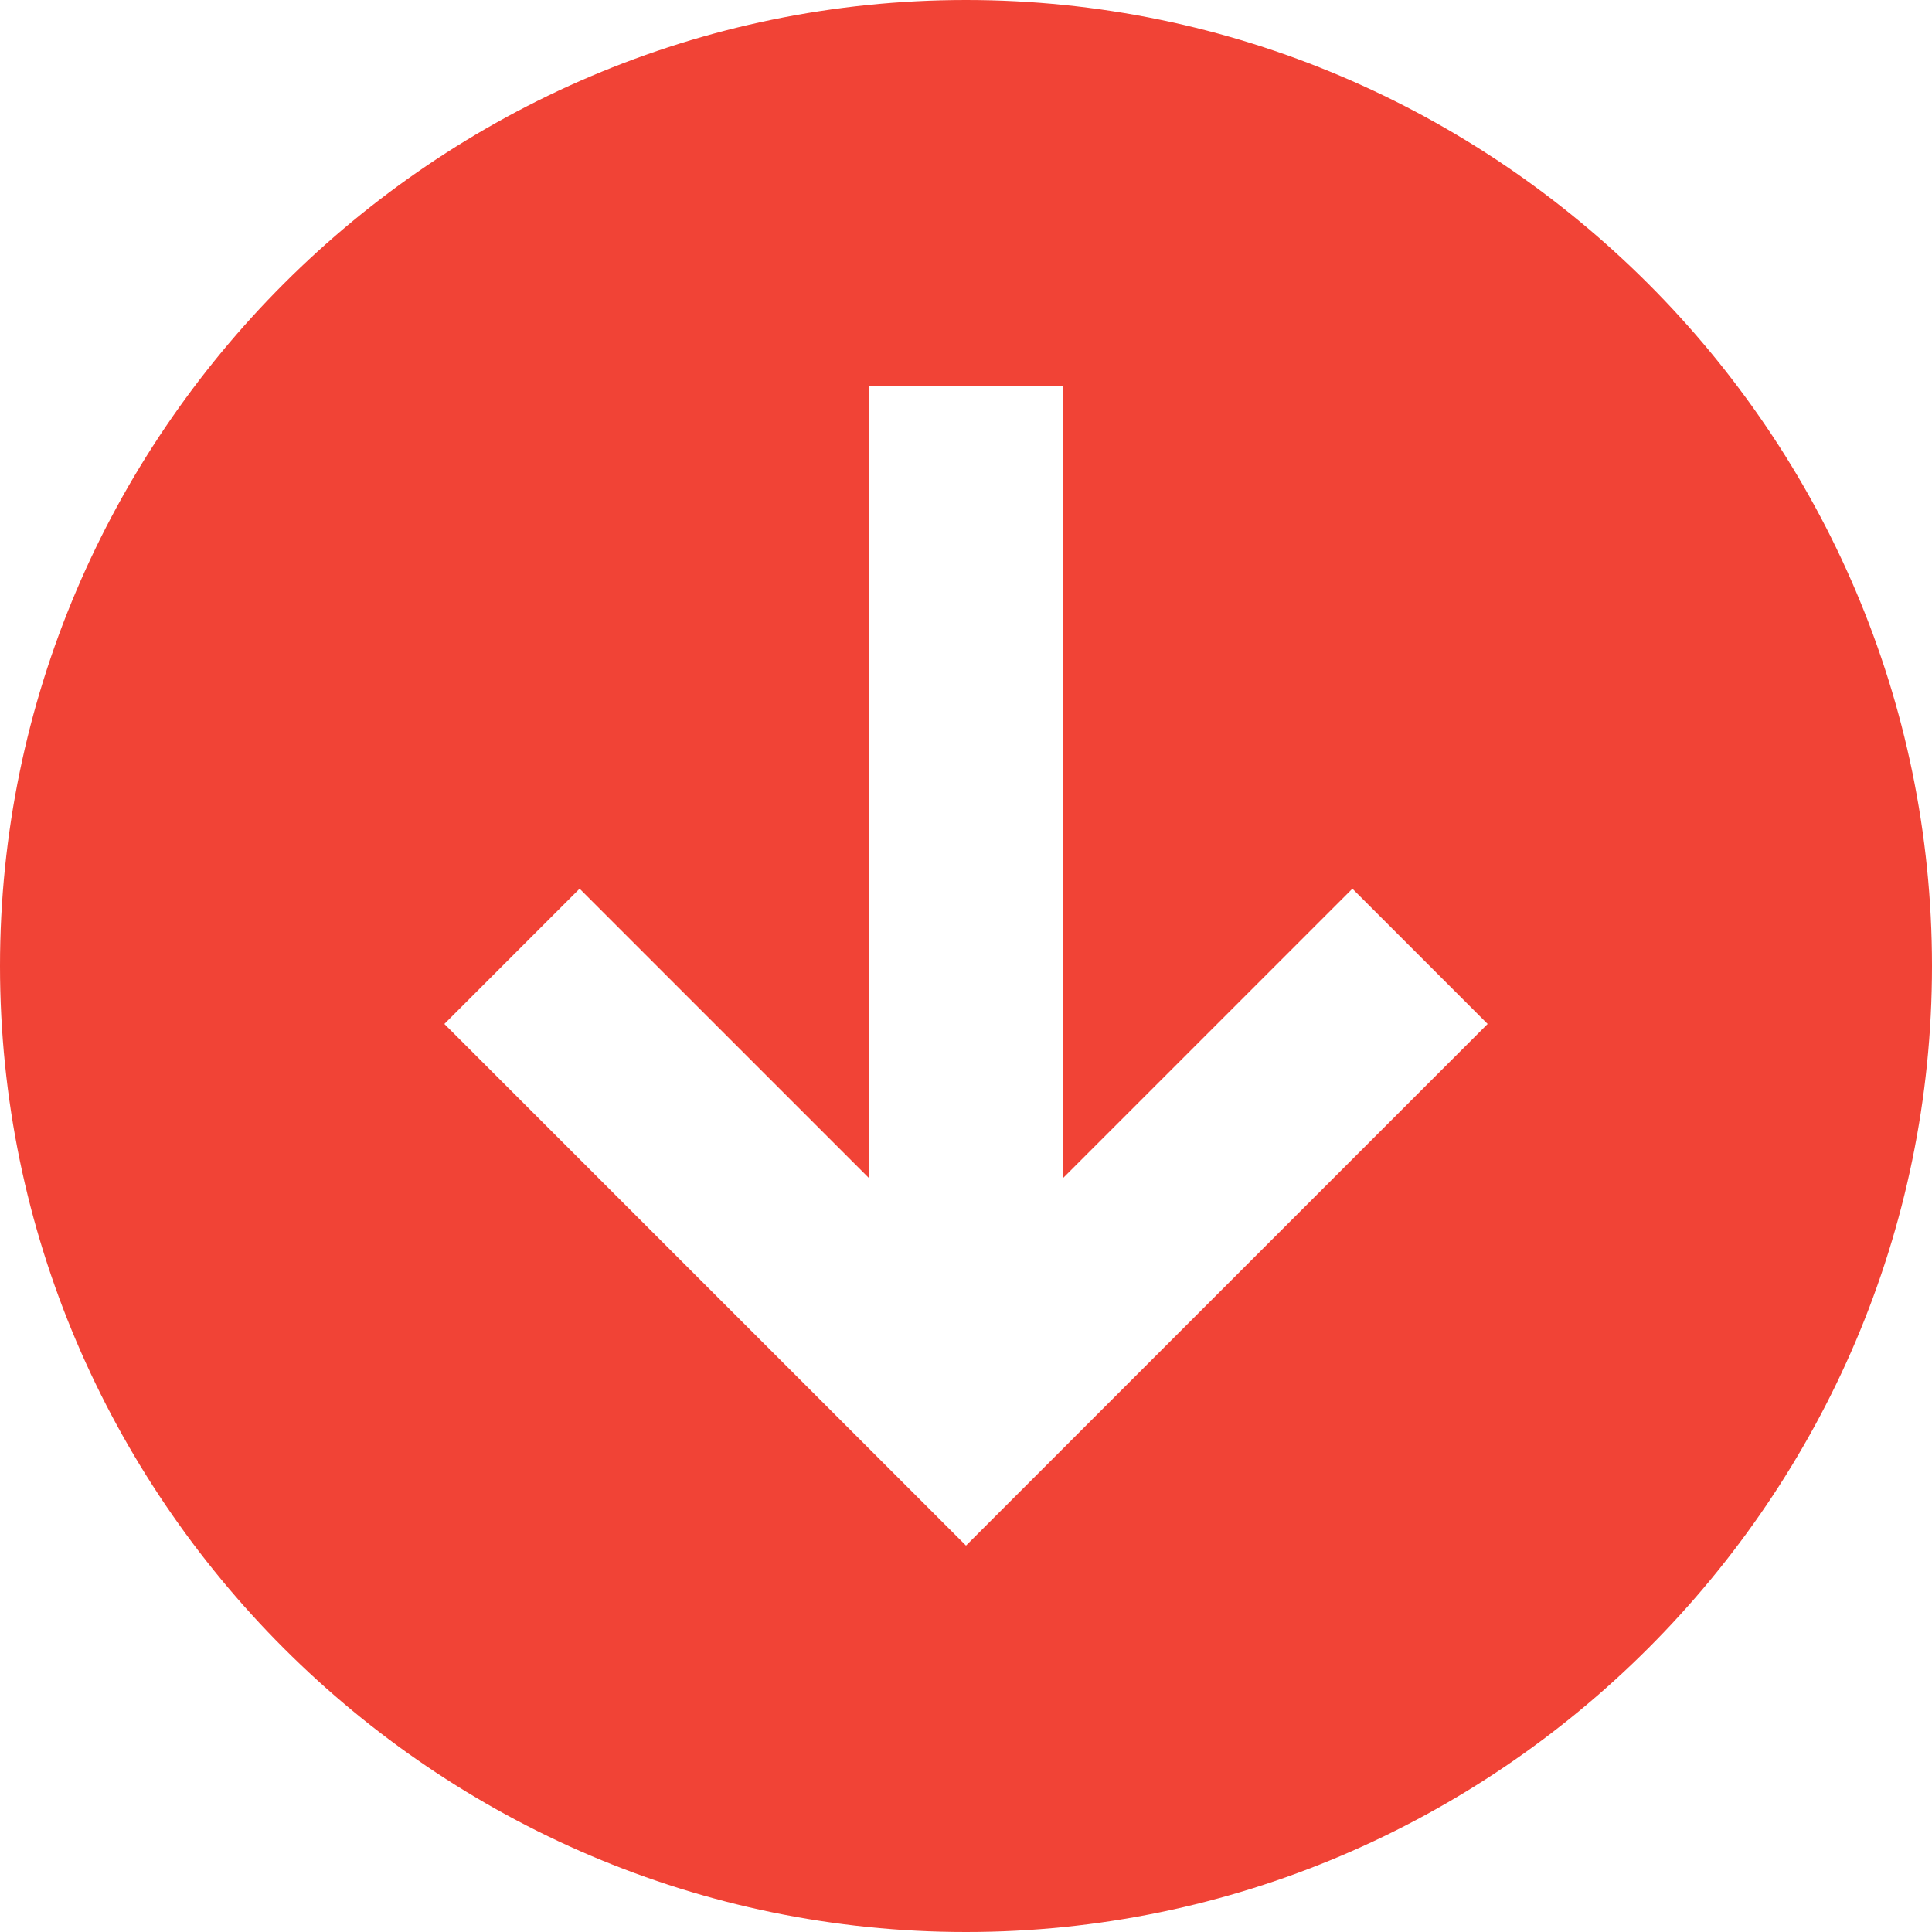
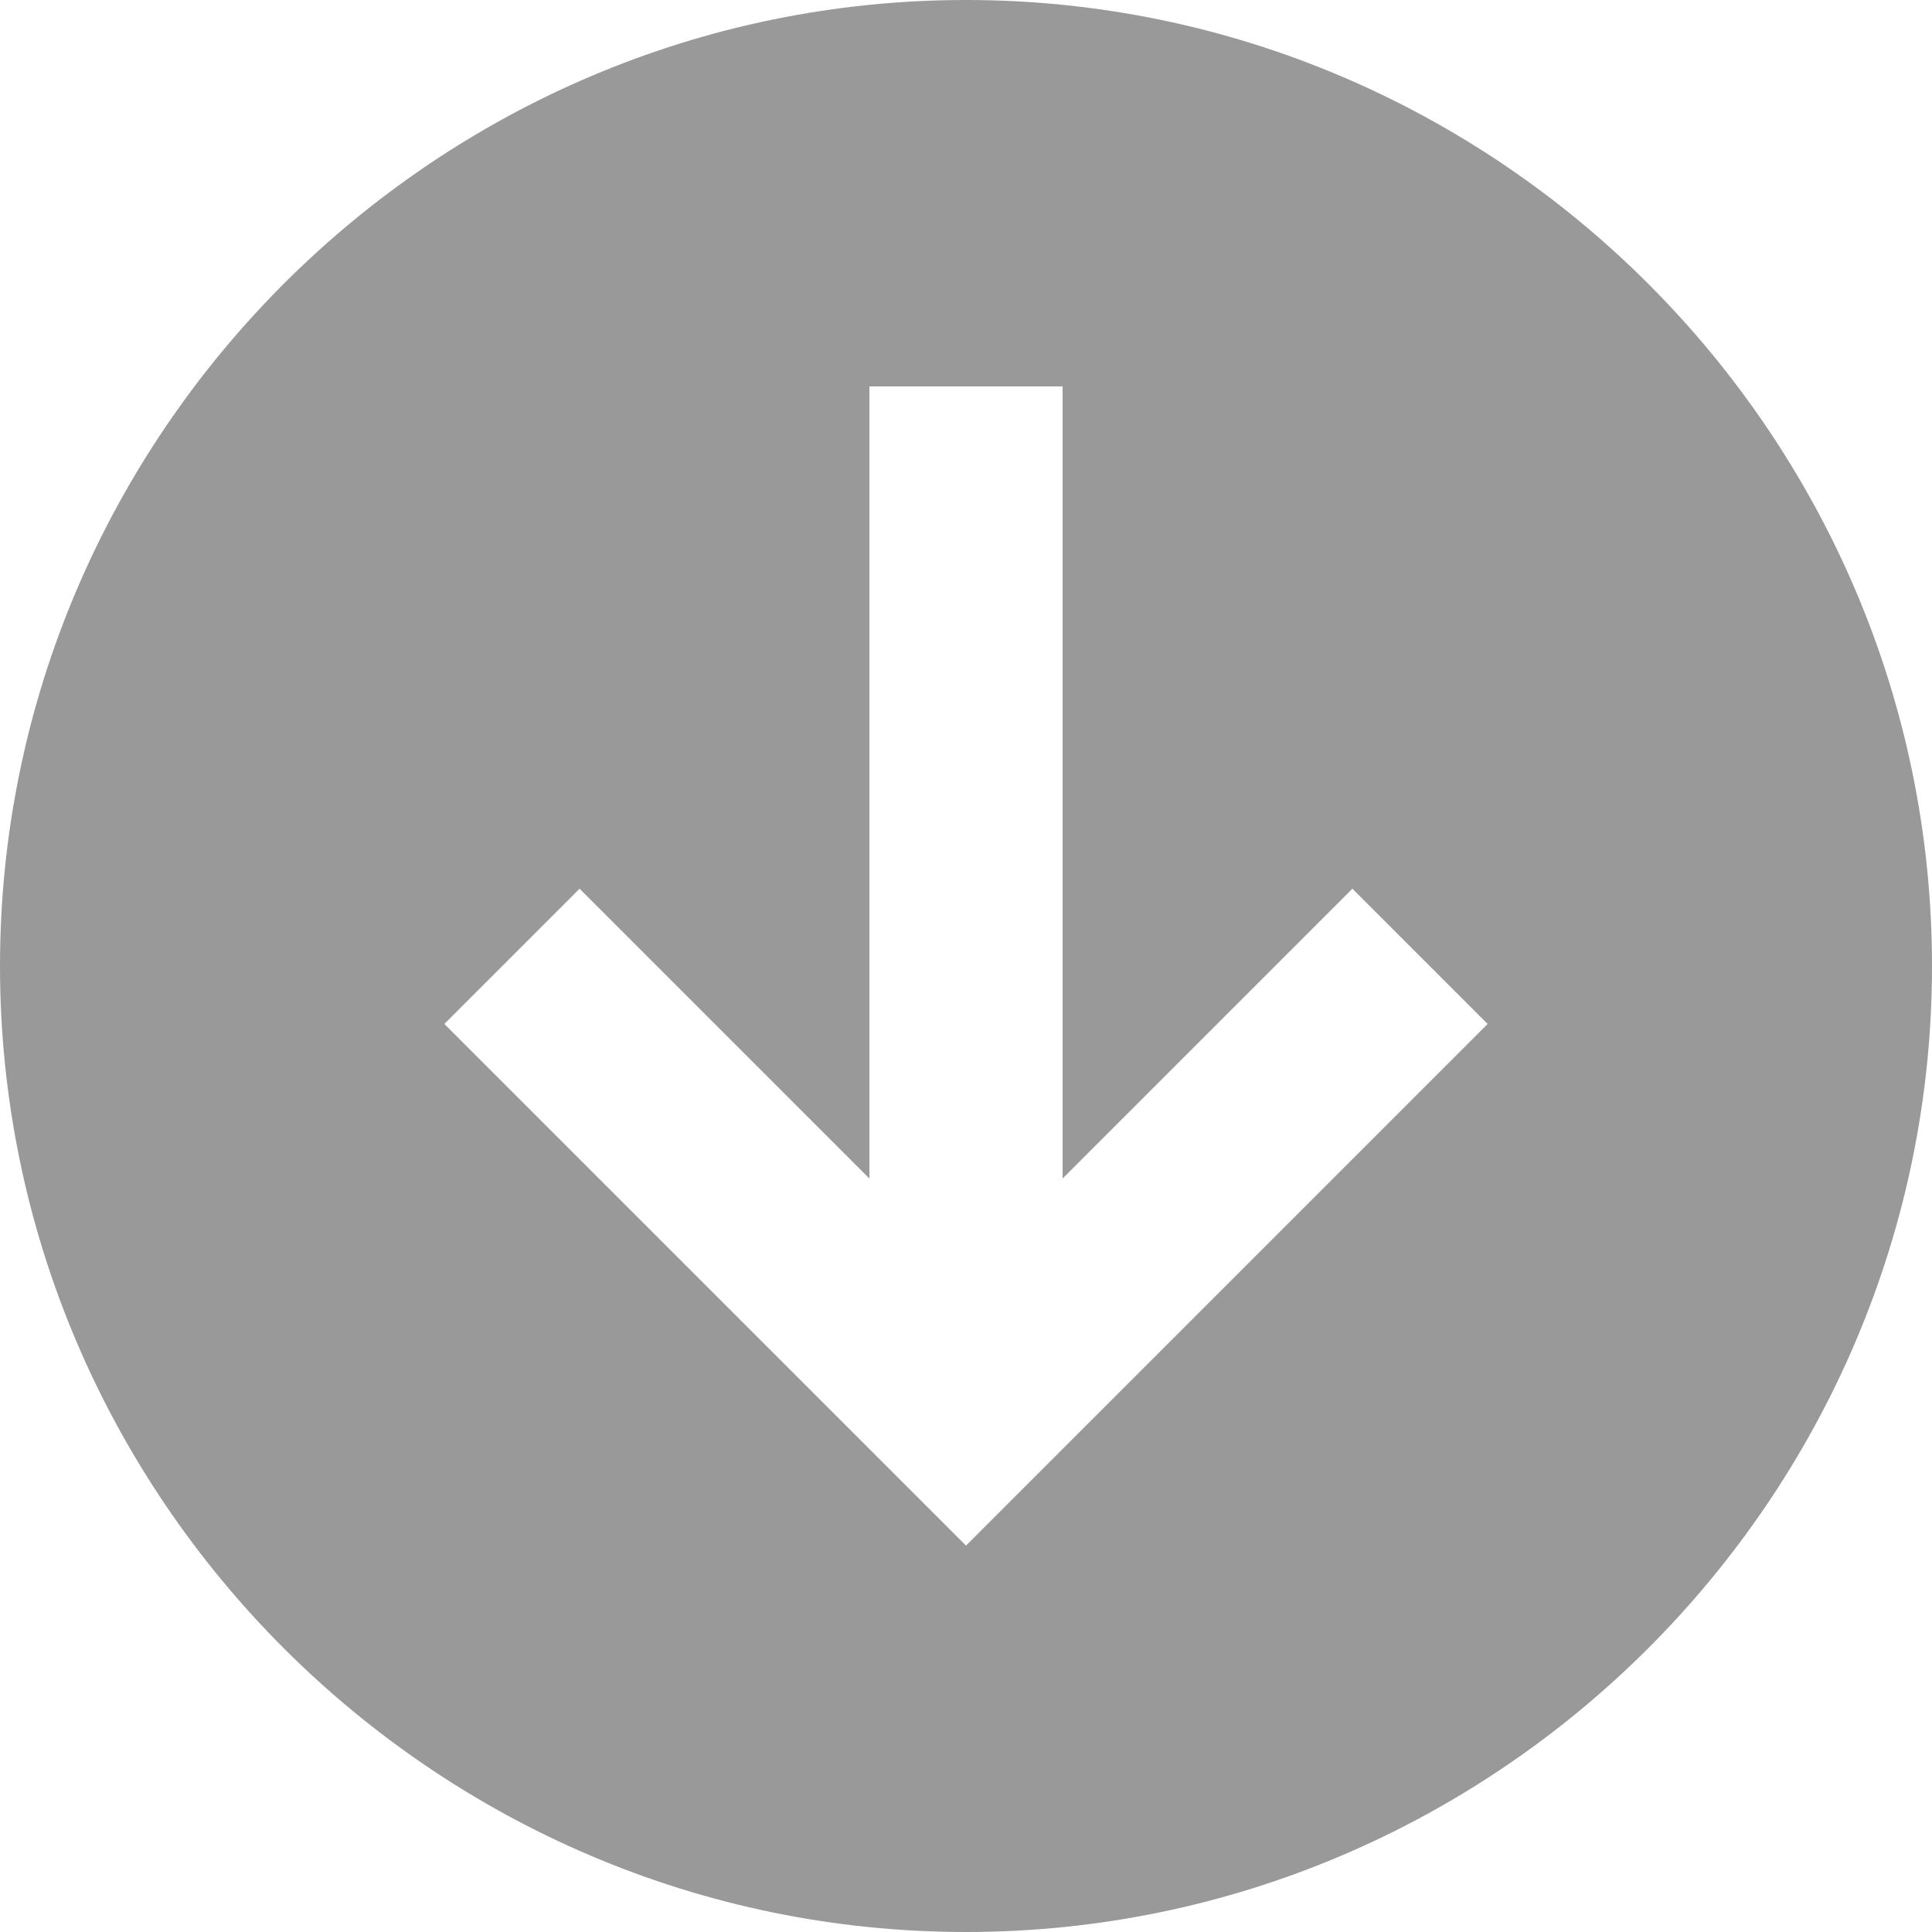
<svg xmlns="http://www.w3.org/2000/svg" version="1.1" id="Layer_1" x="0px" y="0px" viewBox="0 0 20 20" style="enable-background:new 0 0 20 20;" xml:space="preserve">
  <style type="text/css">
- 	.st0{fill-rule:evenodd;clip-rule:evenodd;fill:#F14336;}
+ 	.st0{fill-rule:evenodd;clip-rule:evenodd;fill:#999999;}
</style>
  <g>
-     <path class="st0" d="M4.6,10.6L6,9.2l3,3V4h2v8.2l3-3l1.4,1.4L10,16L4.6,10.6z M20,10c0-5.5-4.5-10-10-10S0,4.5,0,10   c0,5.5,4.5,10,10,10S20,15.5,20,10L20,10z" />
+     <path class="st0" d="M4.6,10.6L6,9.2l3,3V4h2v8.2l3-3l1.4,1.4L10,16L4.6,10.6z M20,10c0-5.5-4.5-10-10-10S0,4.5,0,10s4.5,10,10,10   S20,15.5,20,10L20,10z" />
  </g>
</svg>
